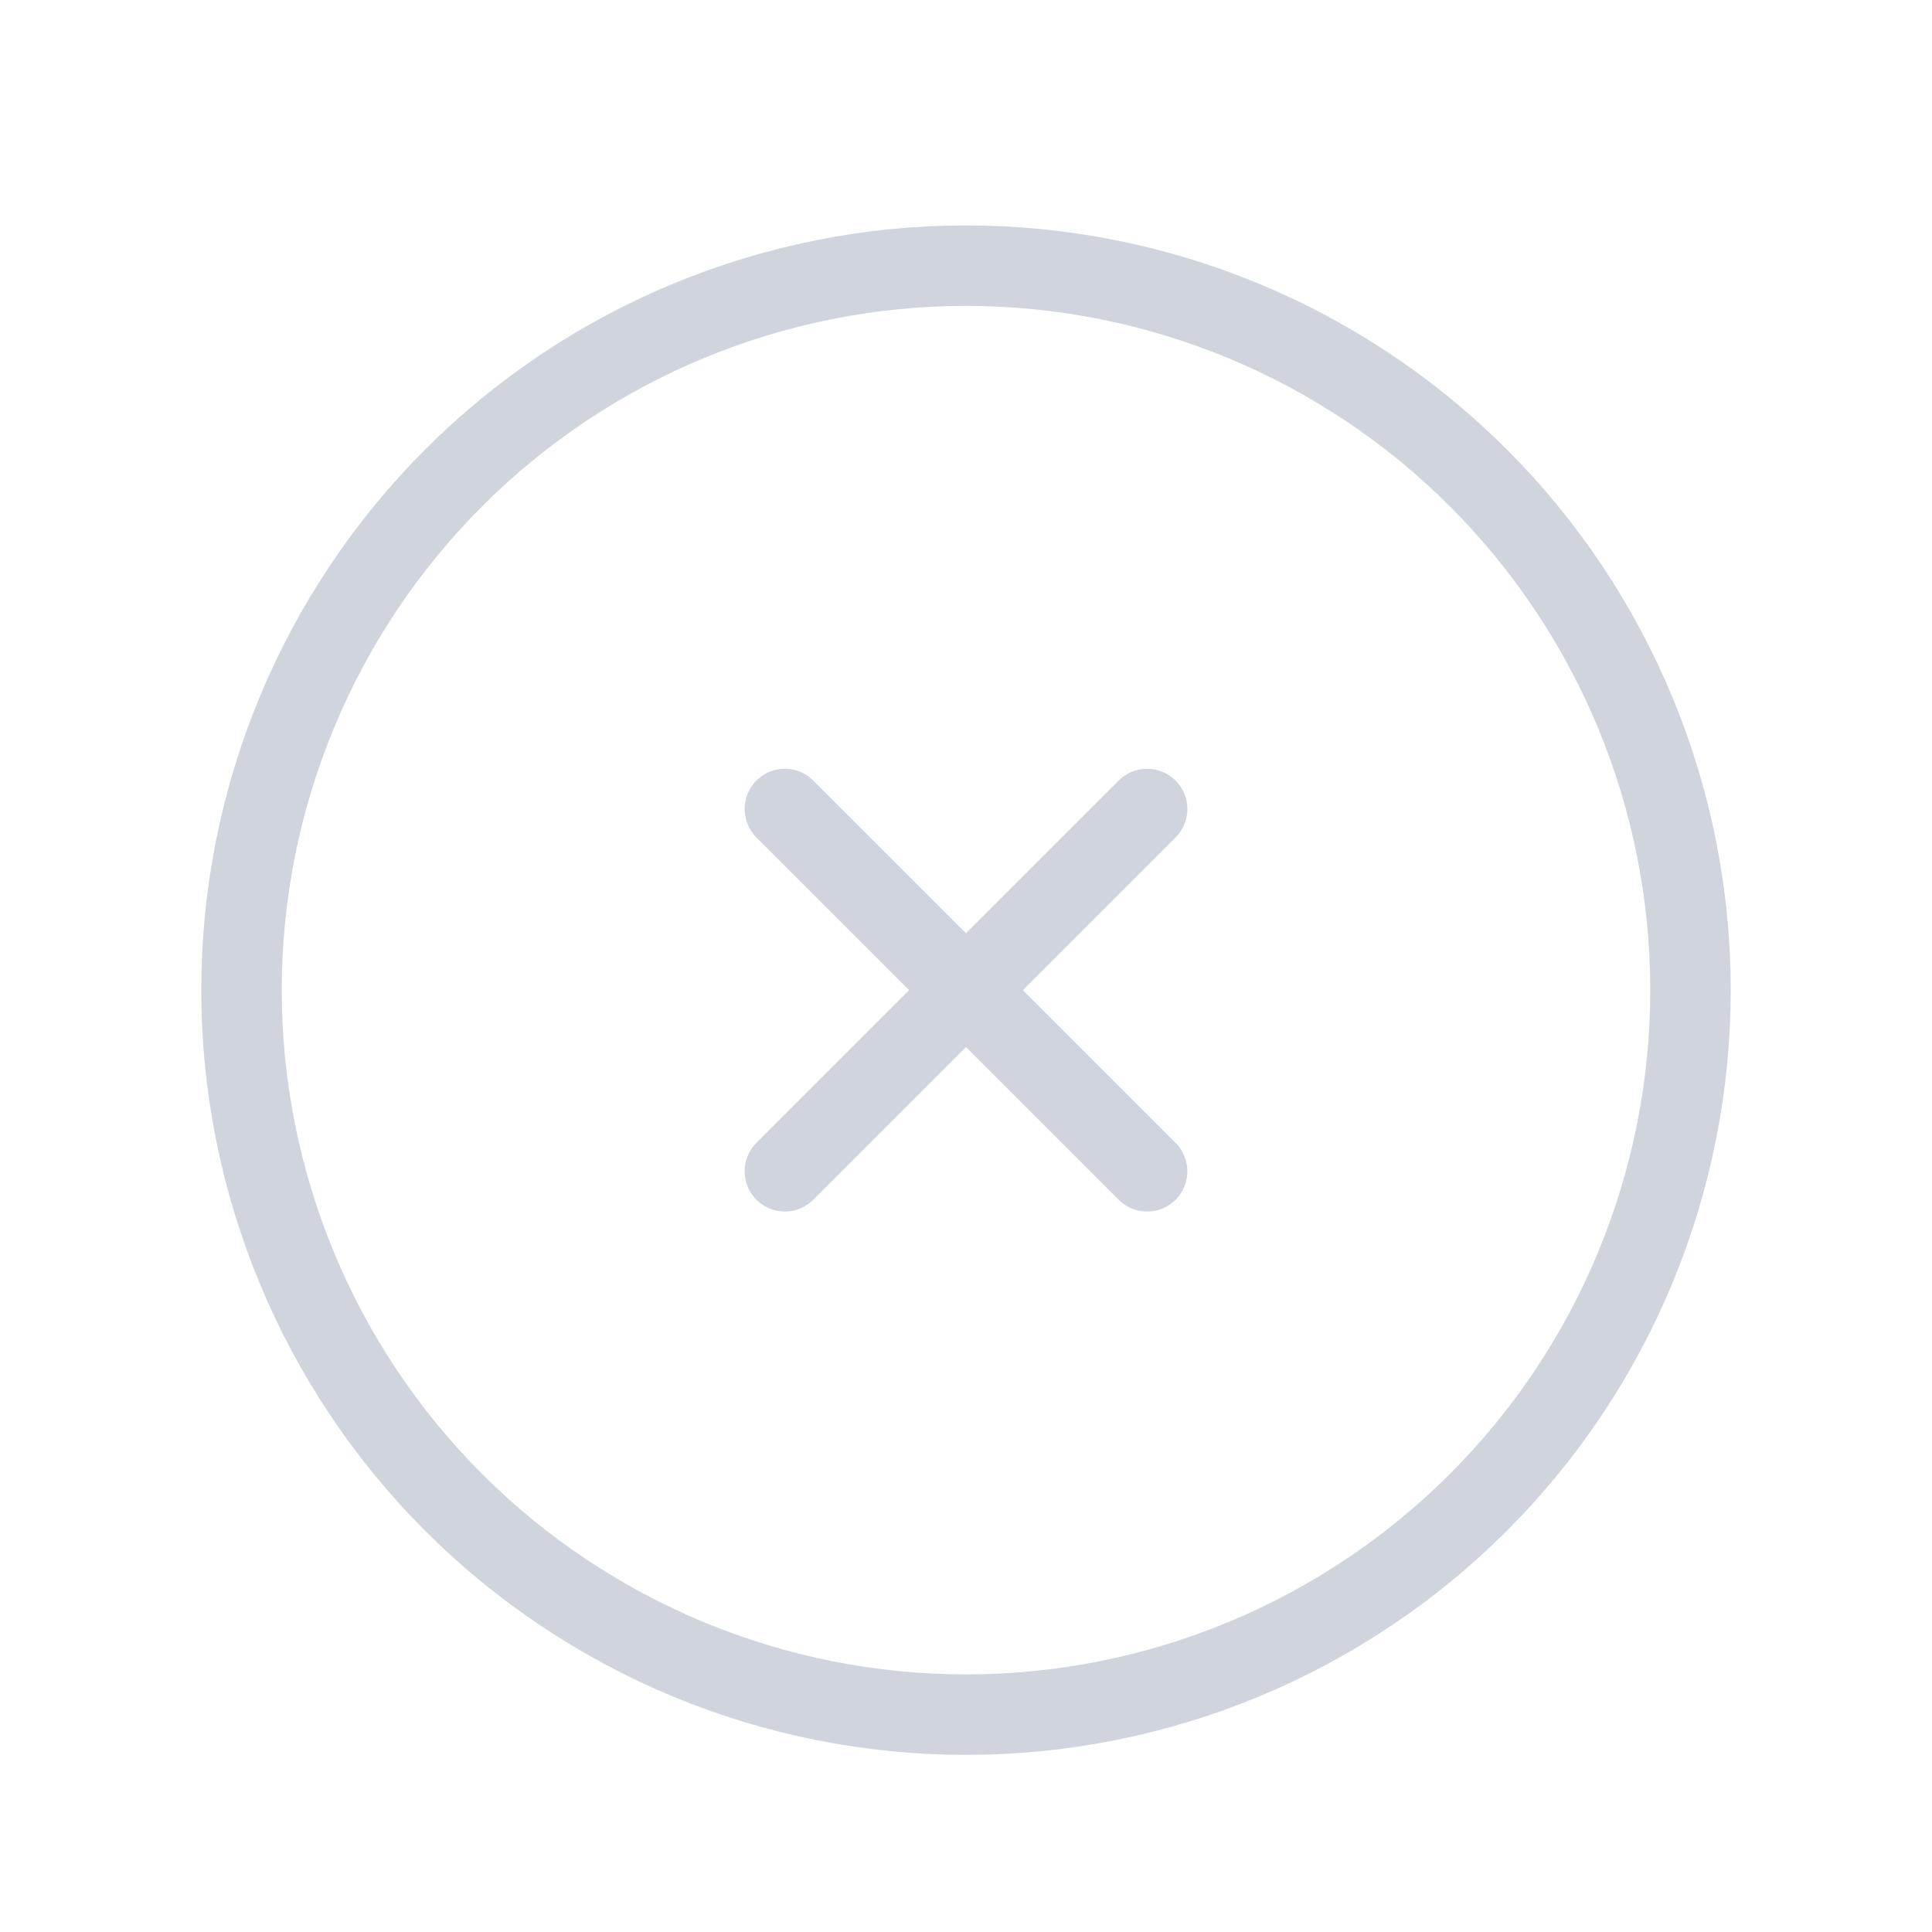
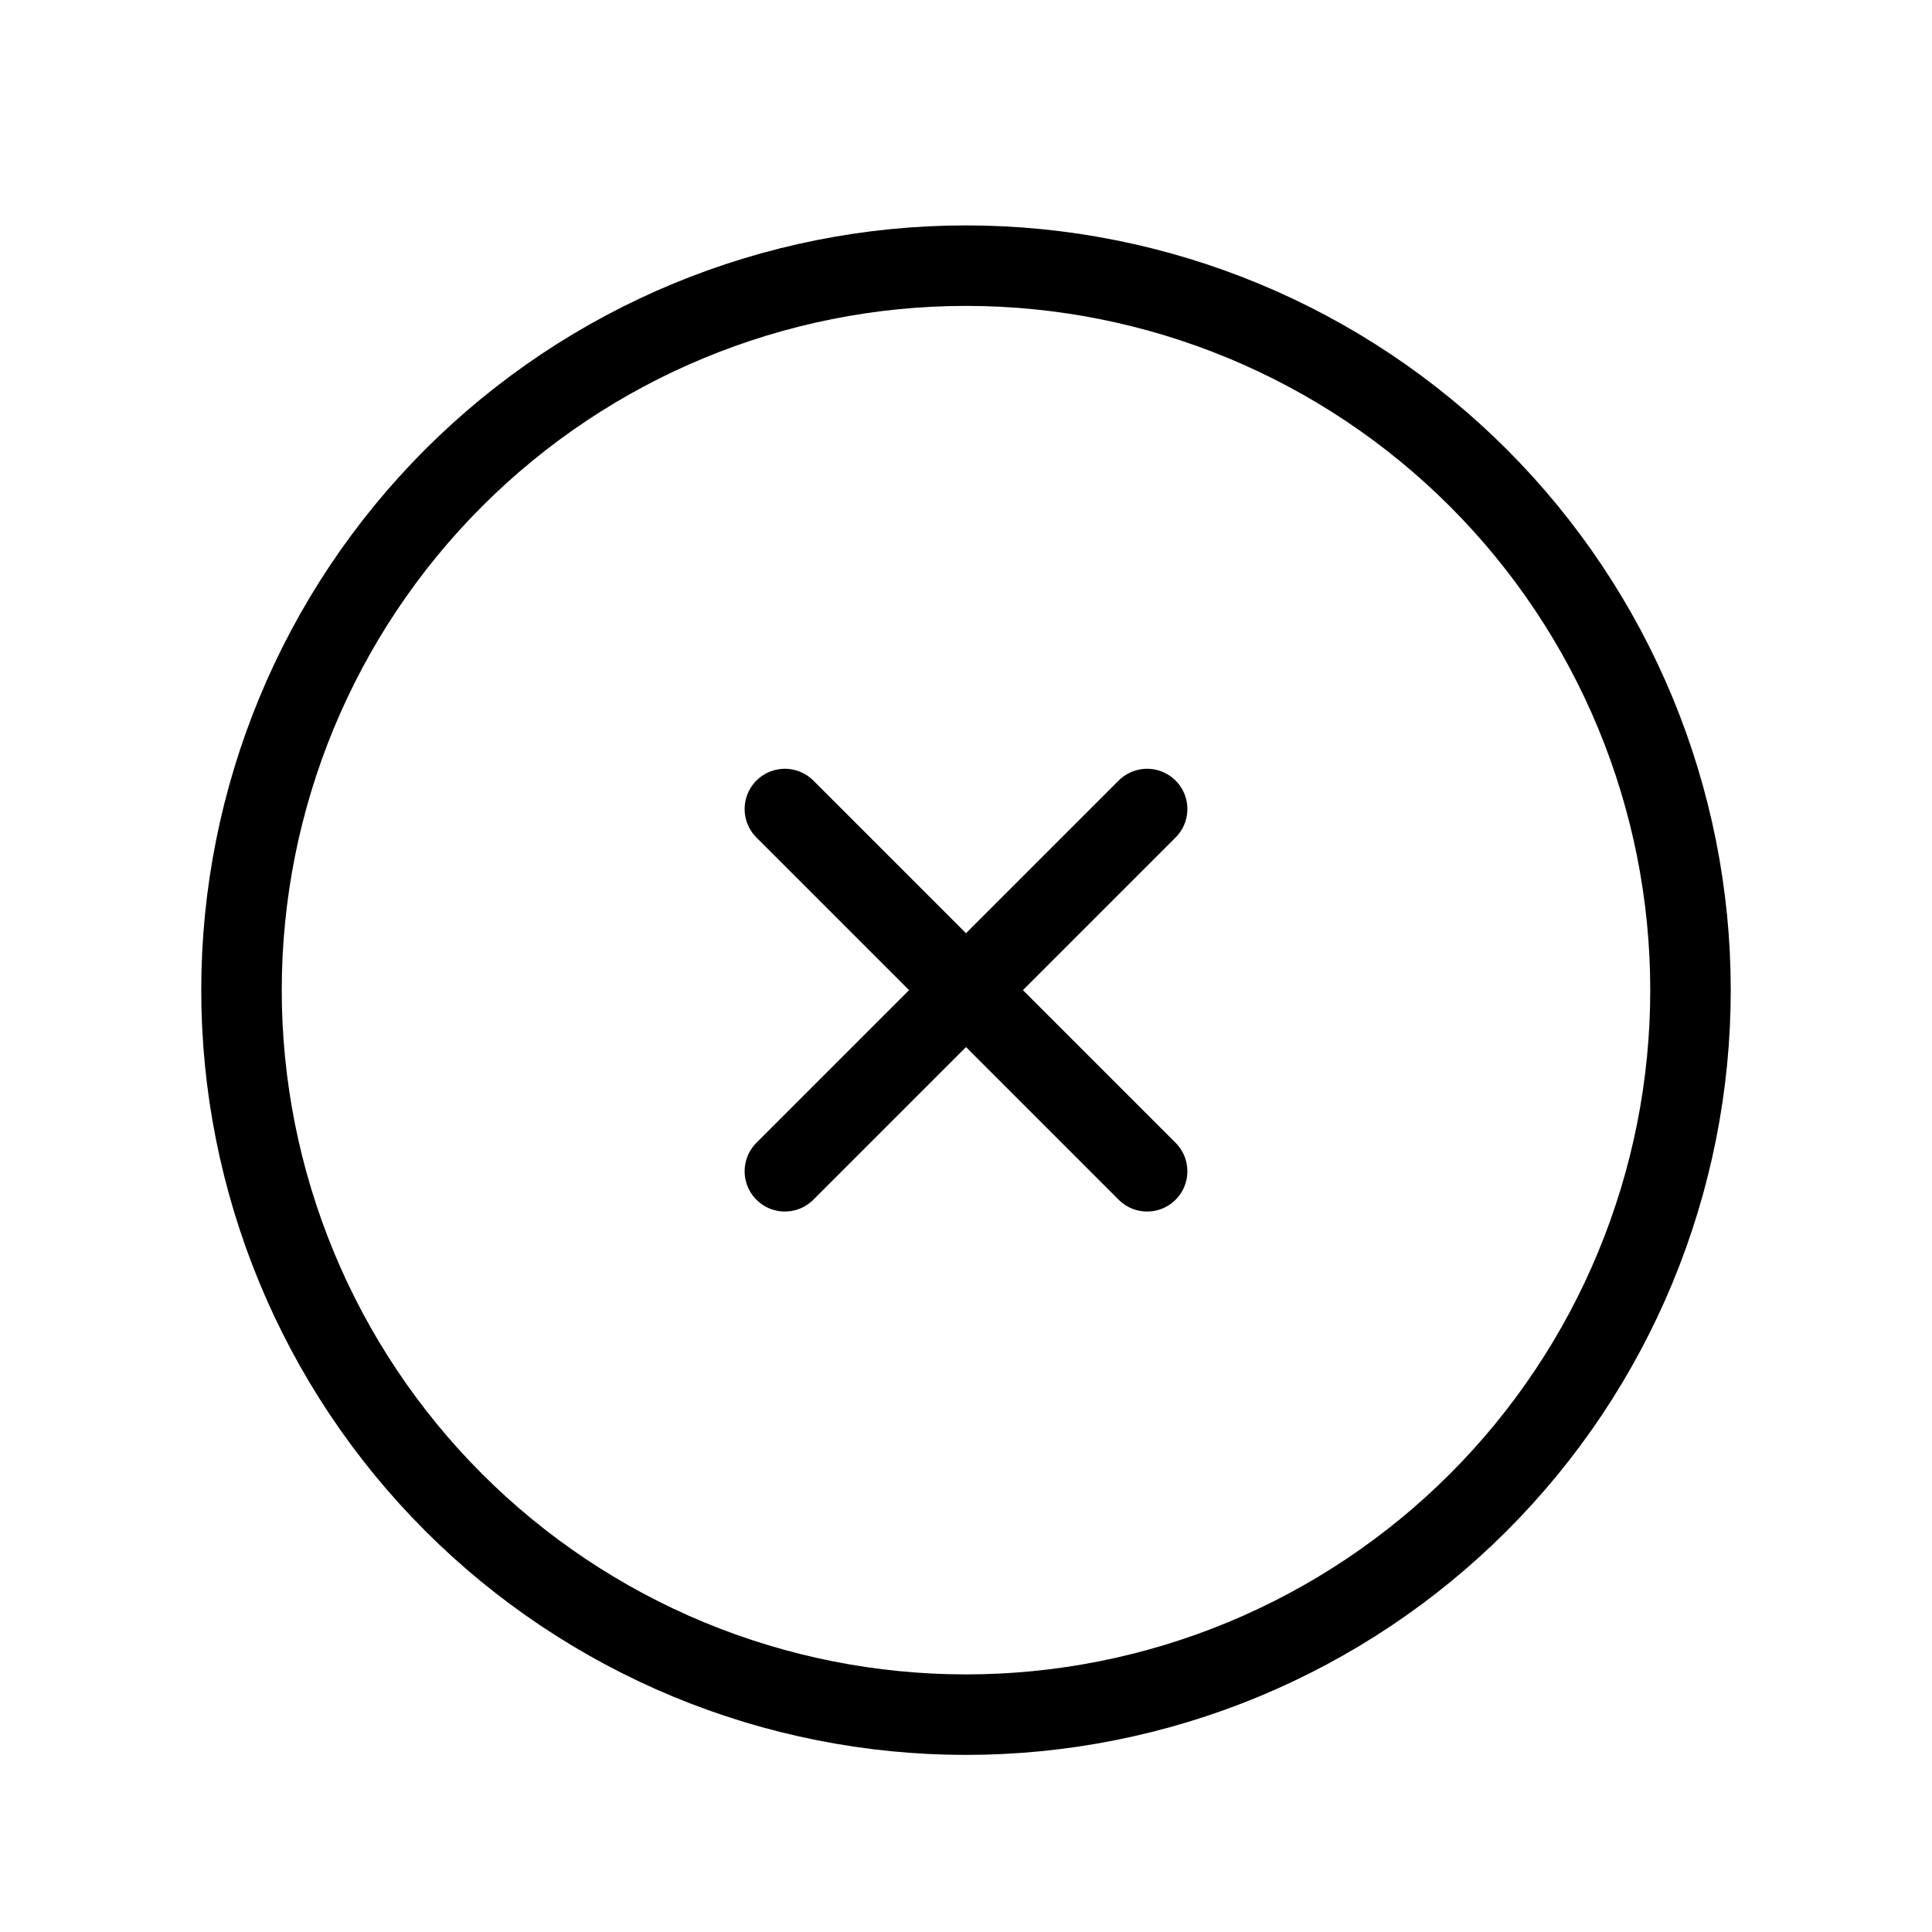
<svg xmlns="http://www.w3.org/2000/svg" width="24" height="24" viewBox="0 0 24 24" fill="none">
-   <path d="M9.75 10.05L14.25 14.55M14.25 10.05L9.75 14.55M21 12.3C21 13.482 20.767 14.652 20.315 15.744C19.863 16.836 19.2 17.828 18.364 18.664C17.528 19.5 16.536 20.162 15.444 20.615C14.352 21.067 13.182 21.3 12 21.3C10.818 21.3 9.648 21.067 8.556 20.615C7.464 20.162 6.472 19.5 5.636 18.664C4.8 17.828 4.137 16.836 3.685 15.744C3.233 14.652 3 13.482 3 12.3C3 9.913 3.948 7.624 5.636 5.936C7.324 4.248 9.613 3.3 12 3.3C14.387 3.3 16.676 4.248 18.364 5.936C20.052 7.624 21 9.913 21 12.3Z" stroke="#D0D5DD" stroke-linecap="round" stroke-linejoin="round" />
+   <path d="M9.75 10.05L14.25 14.55M14.25 10.05L9.75 14.55M21 12.3C21 13.482 20.767 14.652 20.315 15.744C19.863 16.836 19.2 17.828 18.364 18.664C17.528 19.5 16.536 20.162 15.444 20.615C14.352 21.067 13.182 21.3 12 21.3C10.818 21.3 9.648 21.067 8.556 20.615C7.464 20.162 6.472 19.5 5.636 18.664C4.8 17.828 4.137 16.836 3.685 15.744C3.233 14.652 3 13.482 3 12.3C3 9.913 3.948 7.624 5.636 5.936C7.324 4.248 9.613 3.3 12 3.3C14.387 3.3 16.676 4.248 18.364 5.936C20.052 7.624 21 9.913 21 12.3Z" stroke="black" stroke-linecap="round" stroke-linejoin="round" />
</svg>
